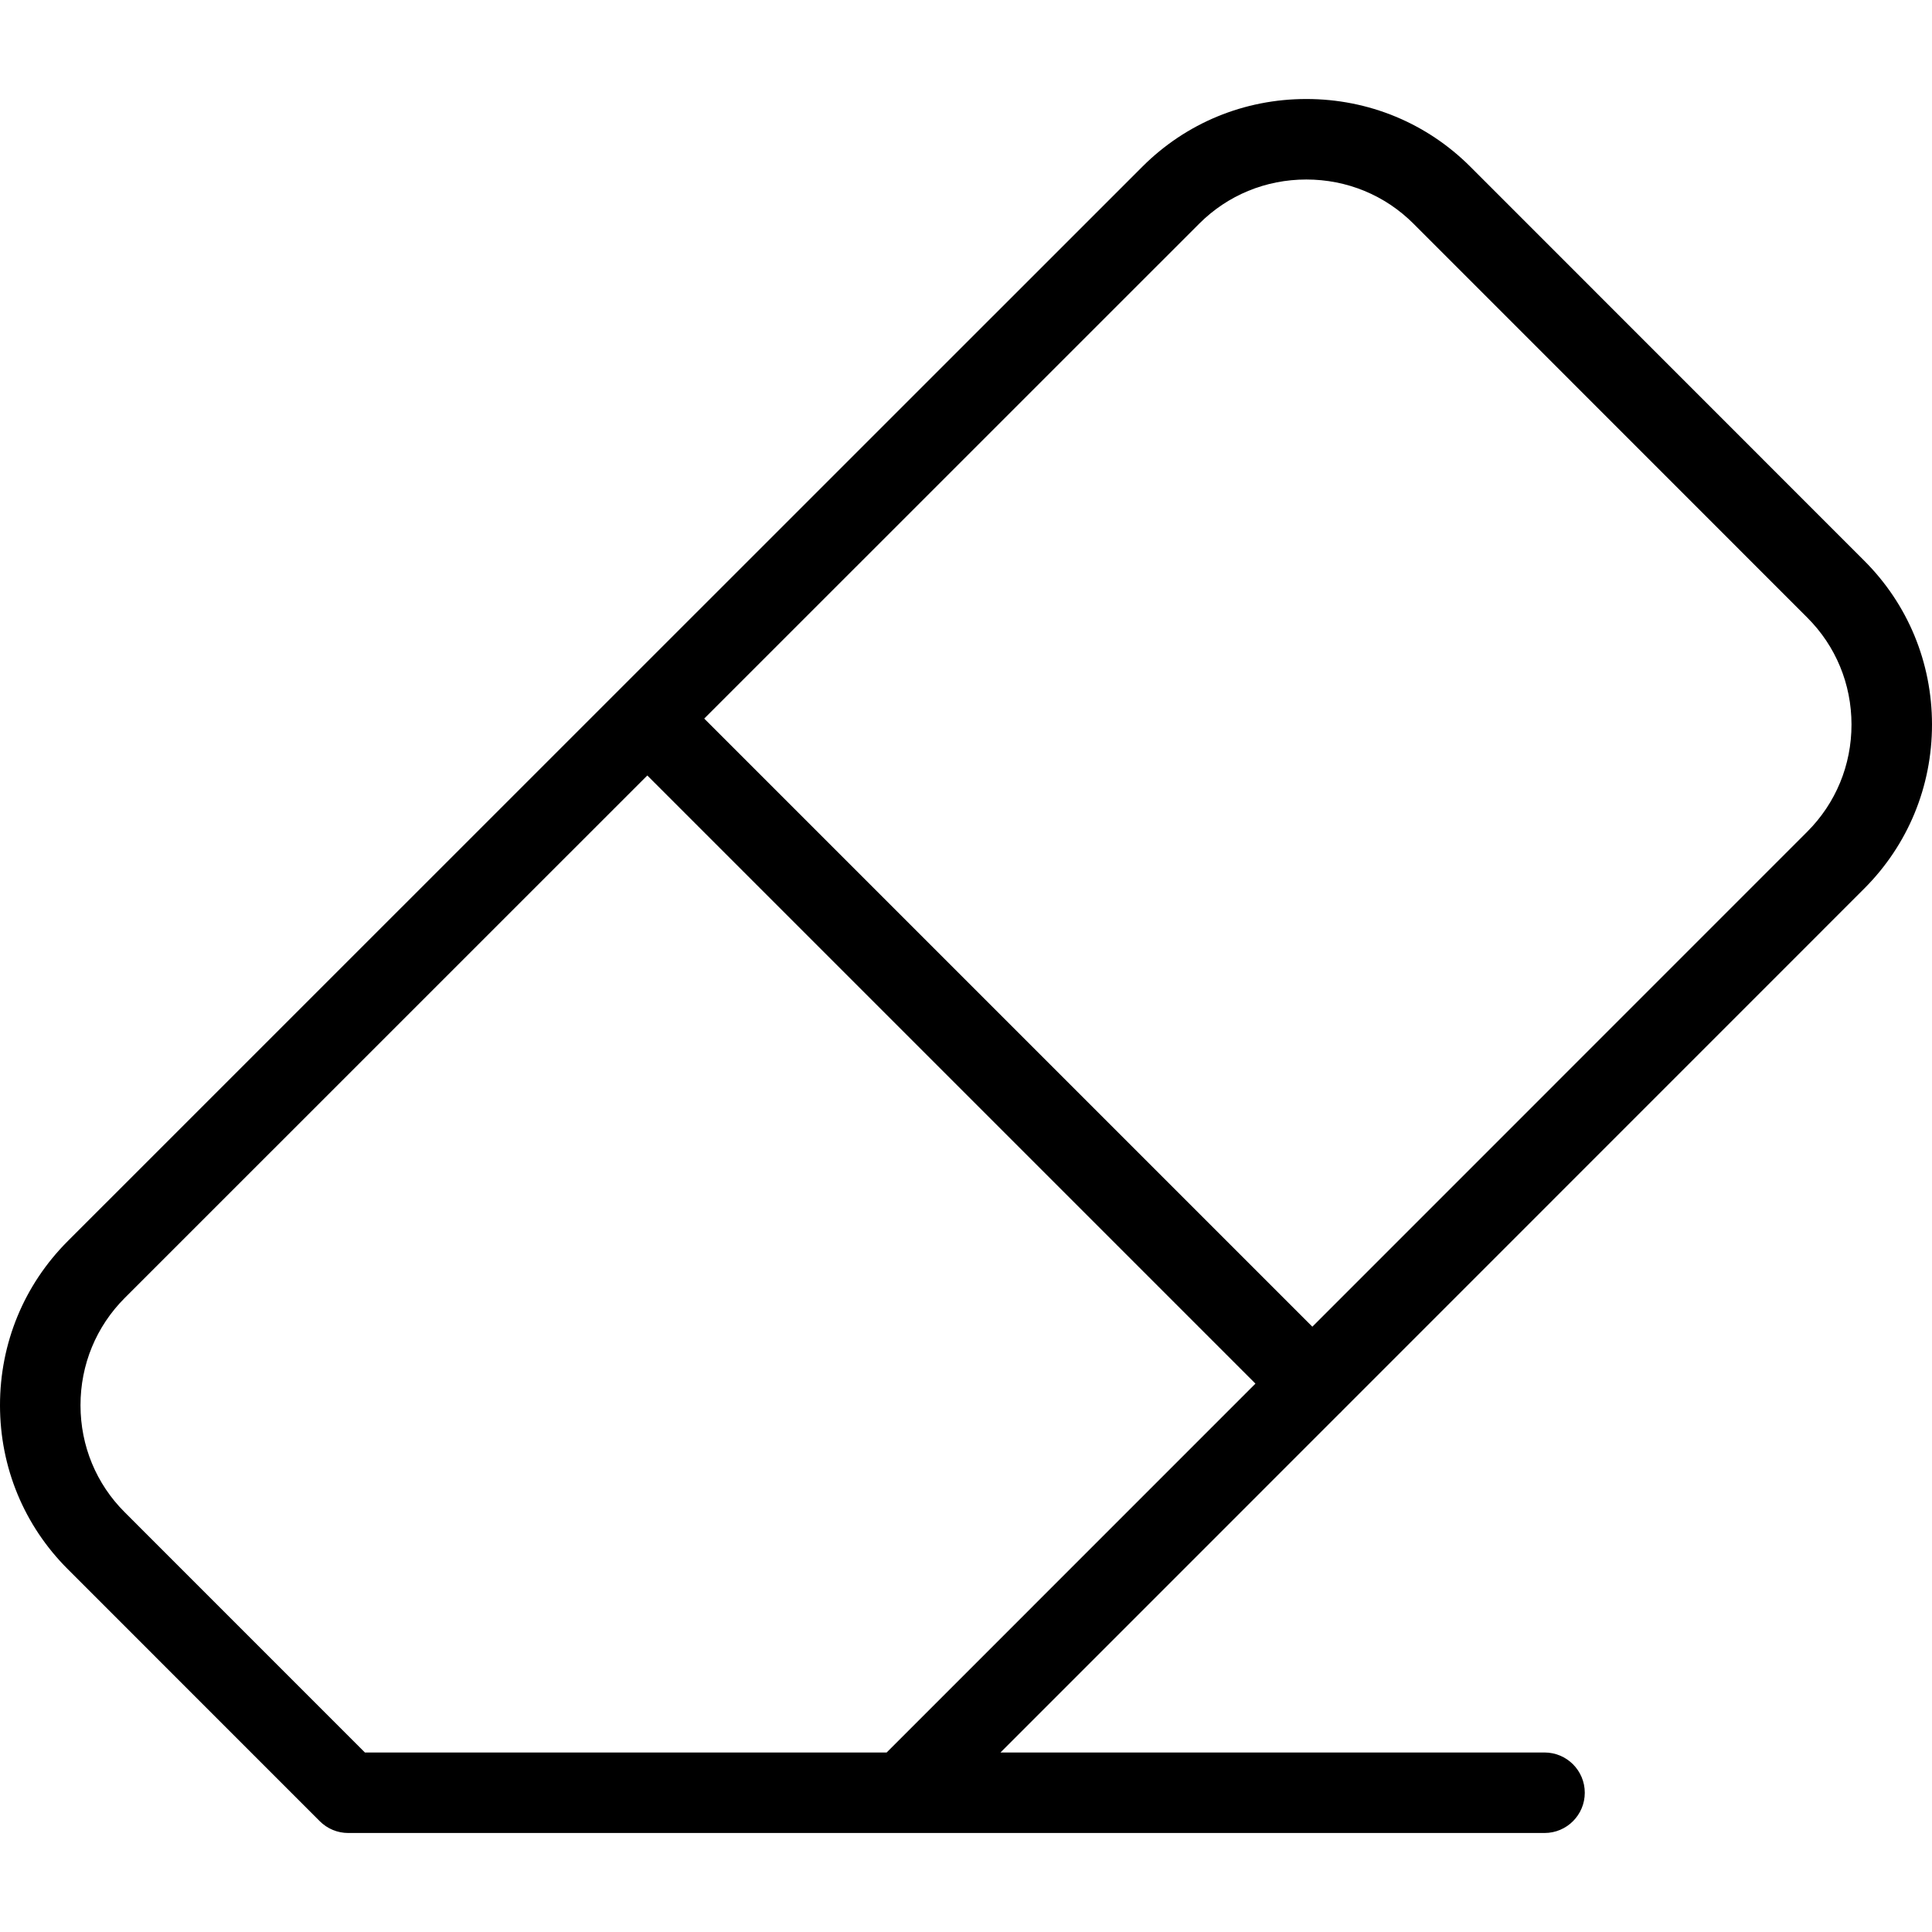
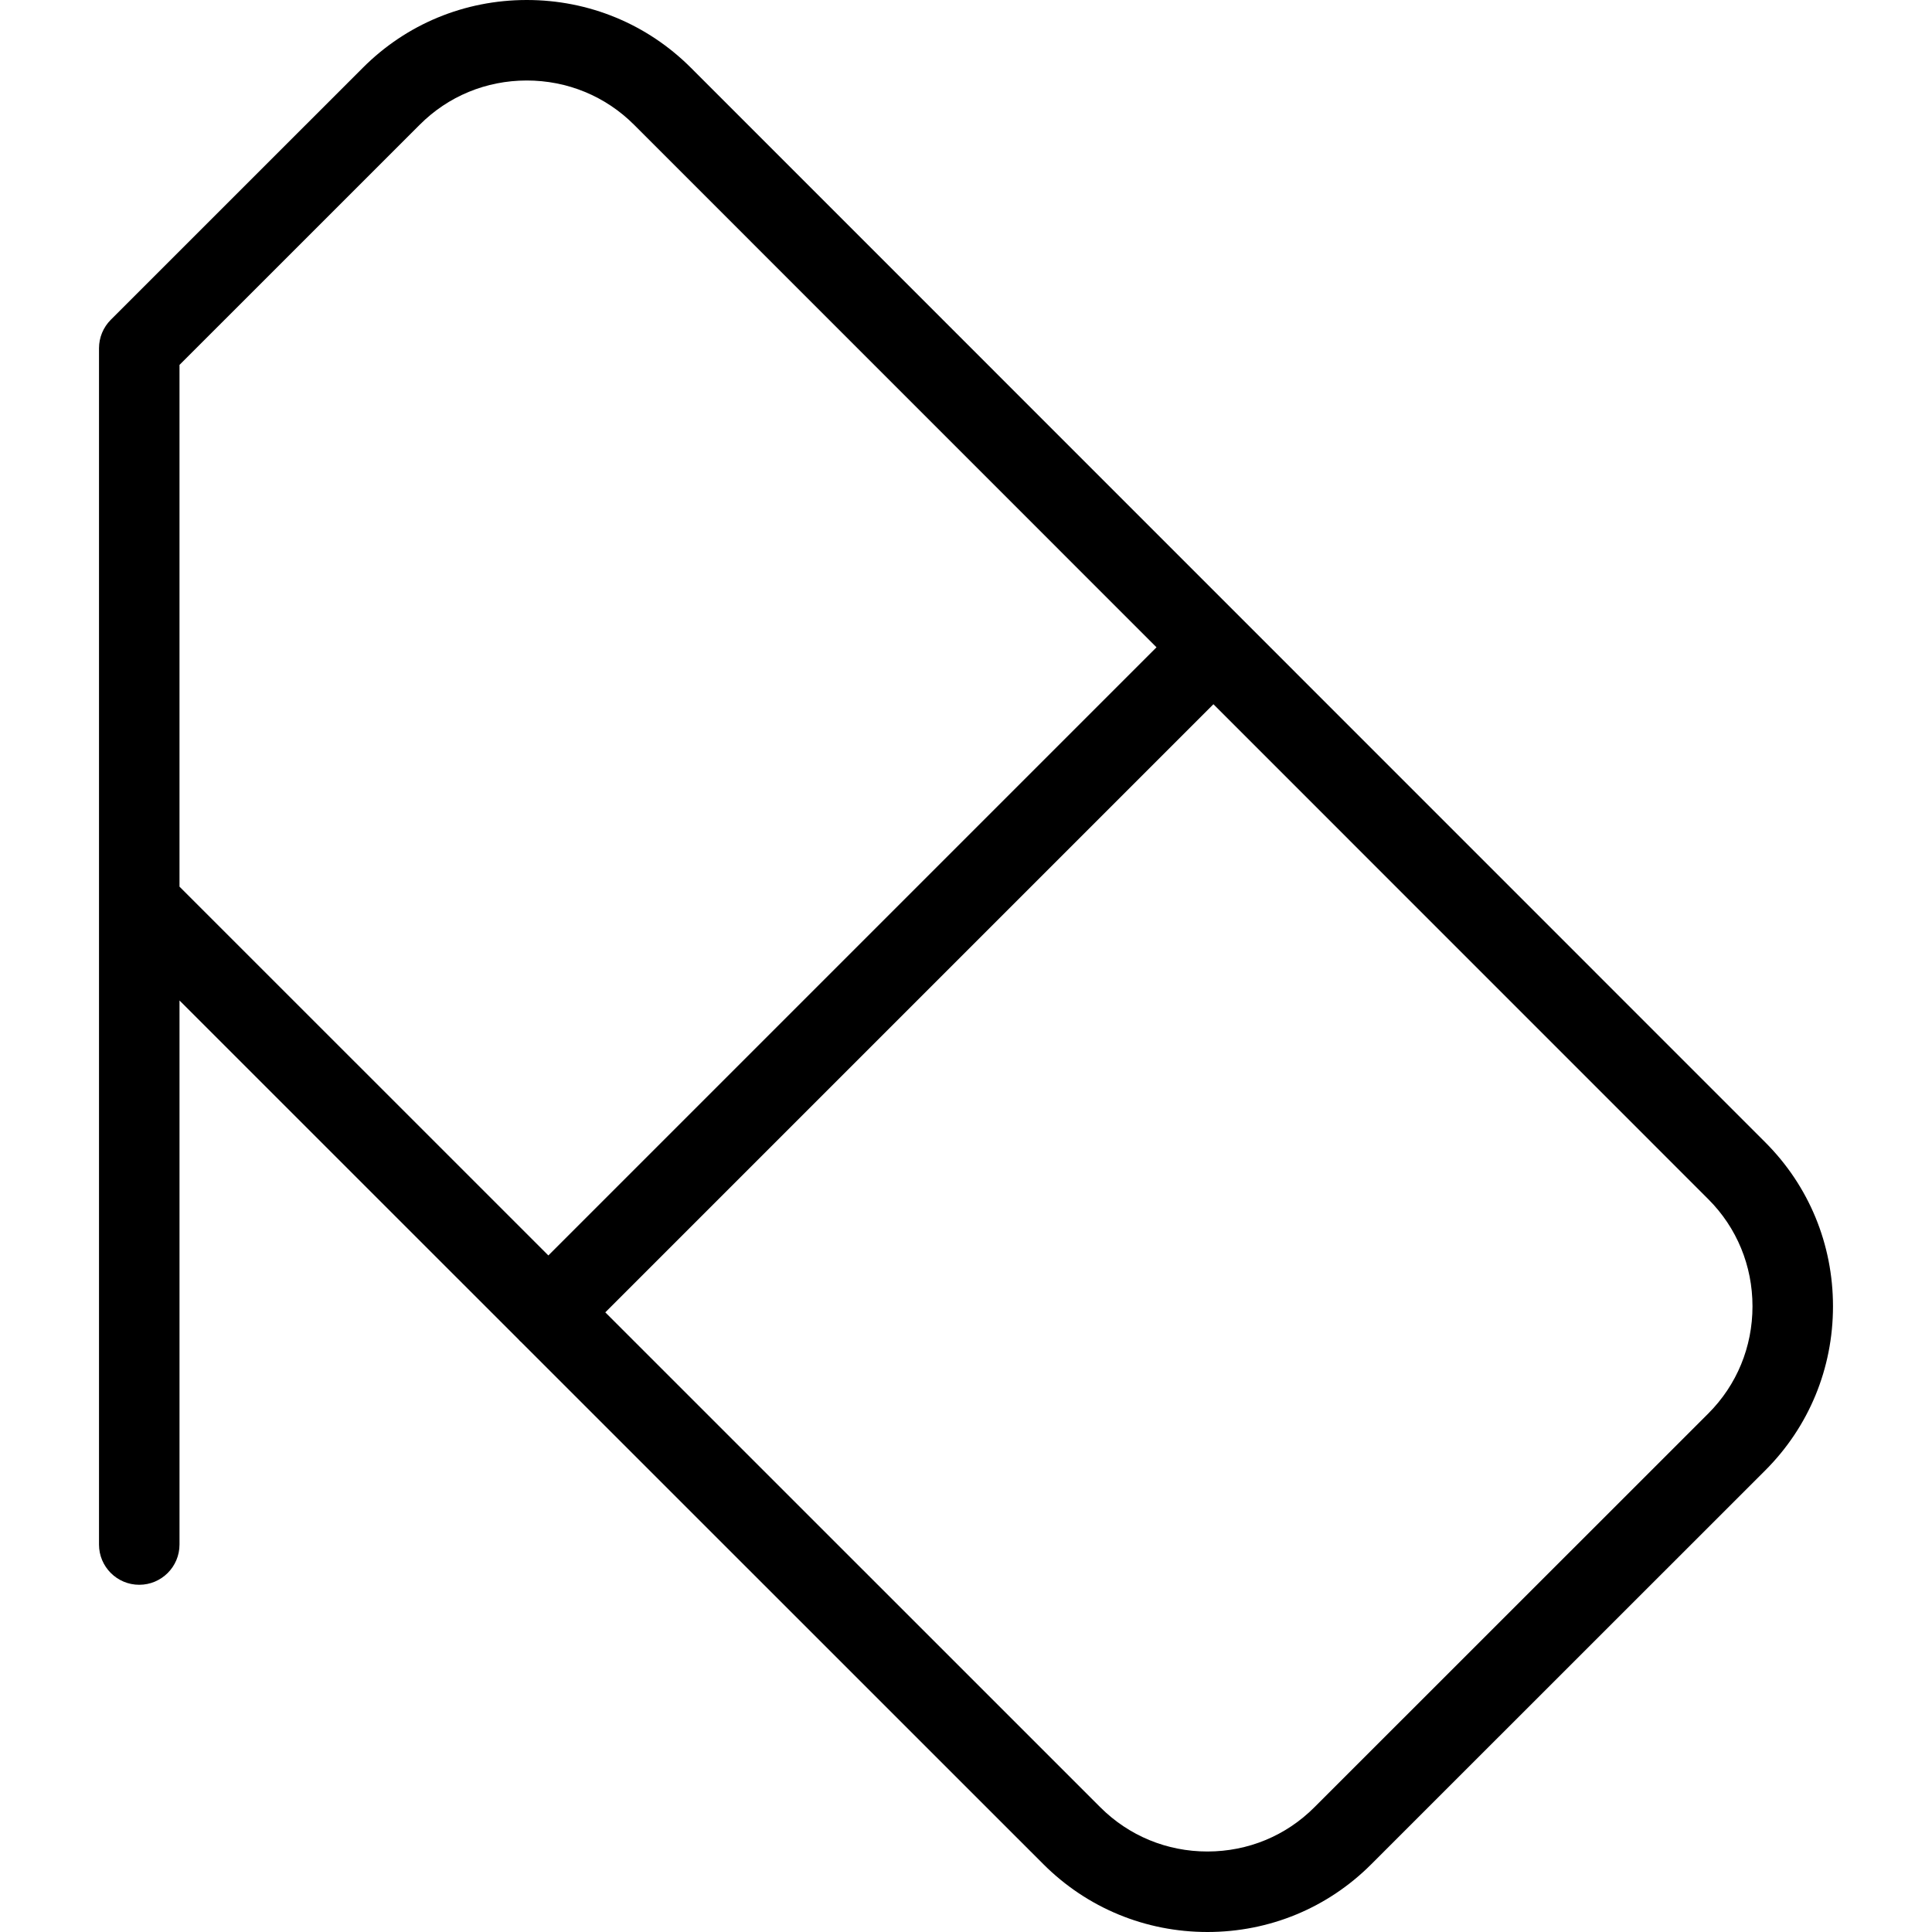
<svg xmlns="http://www.w3.org/2000/svg" version="1.1" id="Layer_1" x="0px" y="0px" width="20px" height="20px" viewBox="0 0 480.001 480.001" style="enable-background:new 0 0 480.001 480.001;" xml:space="preserve">
  <g>
-     <g>
+     <g transform="rotate(90 240 240)">
      <path d="M333.142,350.846c0.115-0.115,0.215-0.239,0.323-0.357l129.681-129.706c10.878-10.878,16.864-25.368,16.855-40.8    c-0.01-15.409-5.999-29.865-16.854-40.694l-97.844-97.874c-10.853-10.845-25.326-16.817-40.75-16.817    c-15.426,0-29.895,5.974-40.741,16.82L16.855,308.329C5.974,319.21-0.012,333.713,0,349.168    c0.013,15.425,6.002,29.884,16.854,40.7l62.592,62.606c0.061,0.061,0.127,0.112,0.188,0.171c0.174,0.165,0.349,0.331,0.534,0.483    c0.082,0.067,0.171,0.126,0.255,0.19c0.175,0.135,0.349,0.271,0.532,0.395c0.07,0.047,0.145,0.085,0.215,0.13    c0.205,0.131,0.412,0.26,0.627,0.376c0.051,0.026,0.103,0.048,0.154,0.074c0.239,0.123,0.482,0.241,0.732,0.346    c0.033,0.014,0.067,0.024,0.101,0.037c0.269,0.108,0.54,0.208,0.819,0.293c0.034,0.011,0.07,0.017,0.104,0.027    c0.276,0.081,0.556,0.154,0.841,0.211c0.082,0.017,0.165,0.023,0.247,0.038c0.239,0.041,0.479,0.084,0.724,0.107    c0.33,0.033,0.663,0.051,0.998,0.051h137.91h159.308c5.522,0,10-4.478,10-10c0-5.522-4.478-10-10-10H248.566l84.22-84.236    C332.904,351.06,333.027,350.96,333.142,350.846z M220.285,435.404H90.66l-59.675-59.689    c-7.076-7.054-10.977-16.487-10.985-26.563c-0.008-10.106,3.897-19.582,10.996-26.681l129.825-129.803l151.091,151.091    L220.285,435.404z M174.965,178.527L297.953,55.56c7.069-7.069,16.516-10.963,26.6-10.963c10.085,0,19.536,3.895,26.609,10.962    l97.85,97.88c7.08,7.063,10.982,16.493,10.989,26.557c0.006,10.085-3.899,19.547-10.998,26.645l-122.95,122.974L174.965,178.527z" />
    </g>
  </g>
-   <g>
- </g>
-   <g>
- </g>
-   <g>
- </g>
-   <g>
- </g>
-   <g>
- </g>
-   <g>
- </g>
-   <g>
- </g>
-   <g>
- </g>
-   <g>
- </g>
-   <g>
- </g>
-   <g>
- </g>
-   <g>
- </g>
-   <g>
- </g>
-   <g>
- </g>
-   <g>
- </g>
</svg>
